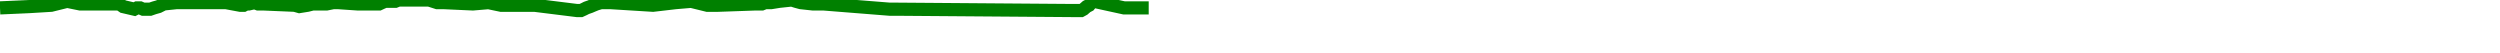
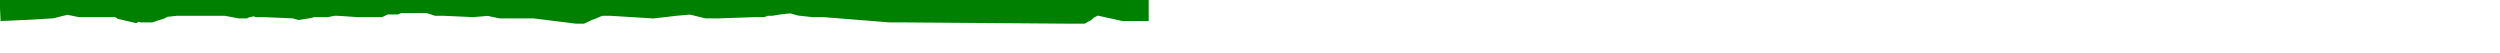
<svg xmlns="http://www.w3.org/2000/svg" baseProfile="full" height="20px" version="1.1" width="950px">
  <defs />
-   <path d="M 0 3.0 L 11.203 2.5 L 19.464 2.0 L 25.514 0.5 L 30.442 1.5 L 43.739 1.5 L 45.342 1.5 L 46.793 2.5 L 51.08 3.5 L 52.05 3.0 L 53.255 3.0 L 54.42 3.5 L 55.702 3.5 L 57.086 3.5 L 58.525 3.0 L 60.278 2.5 L 62.257 1.5 L 67.051 1.0 L 70.365 1.0 L 73.77 1.0 L 77.198 1.0 L 85.894 1.0 L 91.264 2.0 L 92.628 2.0 L 93.59 1.5 L 94.536 1.5 L 96.747 1.0 L 98.068 1.5 L 99.134 1.5 L 100.135 1.5 L 111.998 2.0 L 113.755 2.5 L 116.863 2.0 L 118.835 1.5 L 121.593 1.5 L 124.126 1.5 L 126.624 1.0 L 128.572 1.0 L 135.922 1.5 L 142.883 1.5 L 144.084 1.5 L 145.156 1.0 L 146.339 0.5 L 147.993 0.5 L 150.222 0.5 L 151.479 0.0 L 153.056 0.0 L 154.595 0.0 L 155.875 0.0 L 157.256 0.0 L 158.377 0.0 L 160.485 0.0 L 163.015 0.0 L 166.138 1.0 L 168.708 1.0 L 179.696 1.5 L 185.623 1.0 L 190.396 2.0 L 195.649 2.0 L 199.823 2.0 L 203.127 2.0 L 219.212 4.0 L 220.776 4.0 L 221.863 3.5 L 222.852 3.0 L 224.282 2.5 L 225.448 2.0 L 226.684 1.5 L 228.357 1.0 L 230.017 1.0 L 232.106 1.0 L 248.136 2.0 L 256.712 1.0 L 262.66 0.5 L 268.747 2.0 L 270.738 2.0 L 272.841 2.0 L 286.968 1.5 L 287.807 1.5 L 288.547 1.5 L 289.525 1.5 L 290.79 1.0 L 291.621 1.0 L 292.454 1.0 L 293.006 1.0 L 296.115 0.5 L 300.863 0.0 L 302.442 0.5 L 304.277 1.0 L 308.883 1.5 L 312.97 1.5 L 338.151 3.5 L 341.366 3.5 L 407.228 4.0 L 409.954 4.0 L 410.853 4.0 L 411.767 3.5 L 412.911 2.5 L 413.884 2.0 L 414.711 1.0 L 415.713 0.5 L 427.142 3.0 L 436.507 3.0 L 436.507 3.0" fill="none" stroke="green" stroke-width="5" />
+   <path d="M 0 3.0 L 11.203 2.5 L 19.464 2.0 L 25.514 0.5 L 30.442 1.5 L 43.739 1.5 L 45.342 1.5 L 46.793 2.5 L 51.08 3.5 L 52.05 3.0 L 53.255 3.0 L 54.42 3.5 L 55.702 3.5 L 57.086 3.5 L 58.525 3.0 L 60.278 2.5 L 62.257 1.5 L 67.051 1.0 L 70.365 1.0 L 73.77 1.0 L 77.198 1.0 L 85.894 1.0 L 91.264 2.0 L 92.628 2.0 L 93.59 1.5 L 94.536 1.5 L 96.747 1.0 L 98.068 1.5 L 99.134 1.5 L 100.135 1.5 L 111.998 2.0 L 113.755 2.5 L 116.863 2.0 L 118.835 1.5 L 121.593 1.5 L 124.126 1.5 L 126.624 1.0 L 128.572 1.0 L 135.922 1.5 L 142.883 1.5 L 144.084 1.5 L 145.156 1.0 L 146.339 0.5 L 147.993 0.5 L 150.222 0.5 L 151.479 0.0 L 153.056 0.0 L 154.595 0.0 L 155.875 0.0 L 157.256 0.0 L 158.377 0.0 L 160.485 0.0 L 163.015 0.0 L 166.138 1.0 L 168.708 1.0 L 179.696 1.5 L 185.623 1.0 L 190.396 2.0 L 195.649 2.0 L 199.823 2.0 L 203.127 2.0 L 219.212 4.0 L 220.776 4.0 L 221.863 3.5 L 222.852 3.0 L 224.282 2.5 L 225.448 2.0 L 226.684 1.5 L 228.357 1.0 L 230.017 1.0 L 232.106 1.0 L 248.136 2.0 L 256.712 1.0 L 262.66 0.5 L 268.747 2.0 L 270.738 2.0 L 272.841 2.0 L 286.968 1.5 L 287.807 1.5 L 288.547 1.5 L 289.525 1.5 L 290.79 1.0 L 291.621 1.0 L 292.454 1.0 L 293.006 1.0 L 296.115 0.5 L 300.863 0.0 L 302.442 0.5 L 304.277 1.0 L 308.883 1.5 L 312.97 1.5 L 338.151 3.5 L 341.366 3.5 L 407.228 4.0 L 409.954 4.0 L 410.853 4.0 L 411.767 3.5 L 412.911 2.5 L 413.884 2.0 L 414.711 1.0 L 415.713 0.5 L 427.142 3.0 L 436.507 3.0 L 436.507 3.0" fill="none" stroke="green" stroke-width="10" />
</svg>
